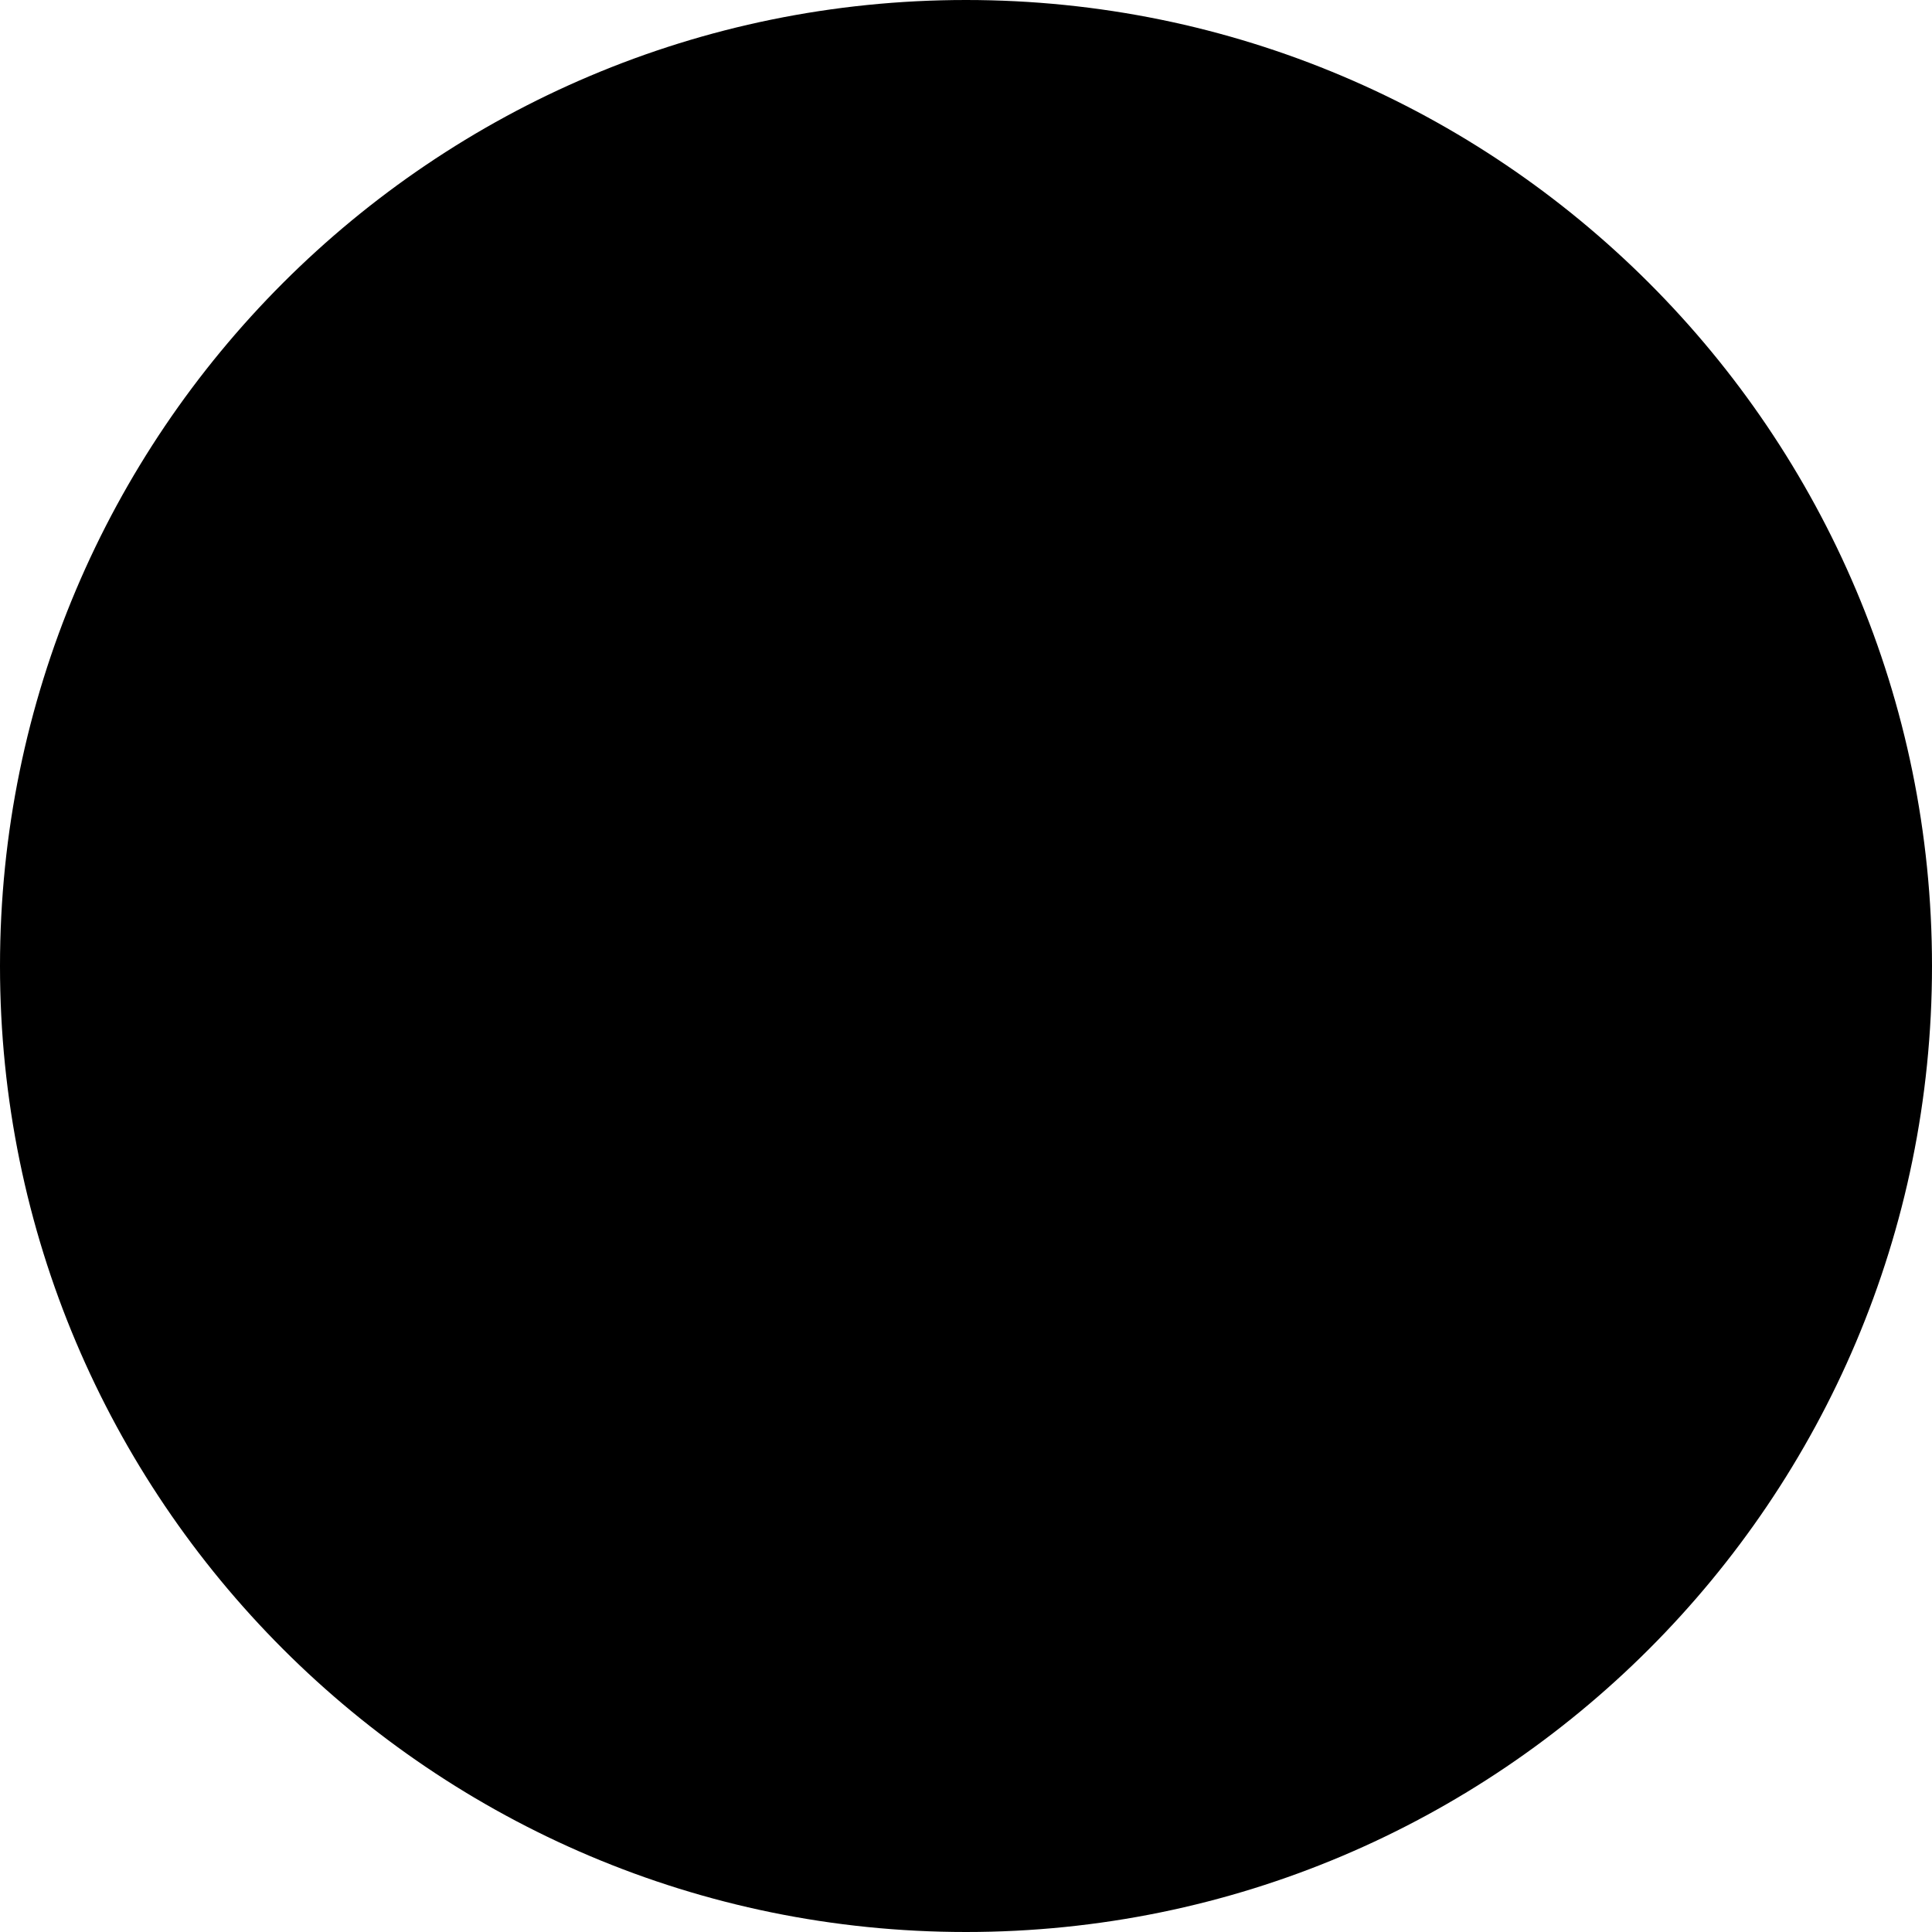
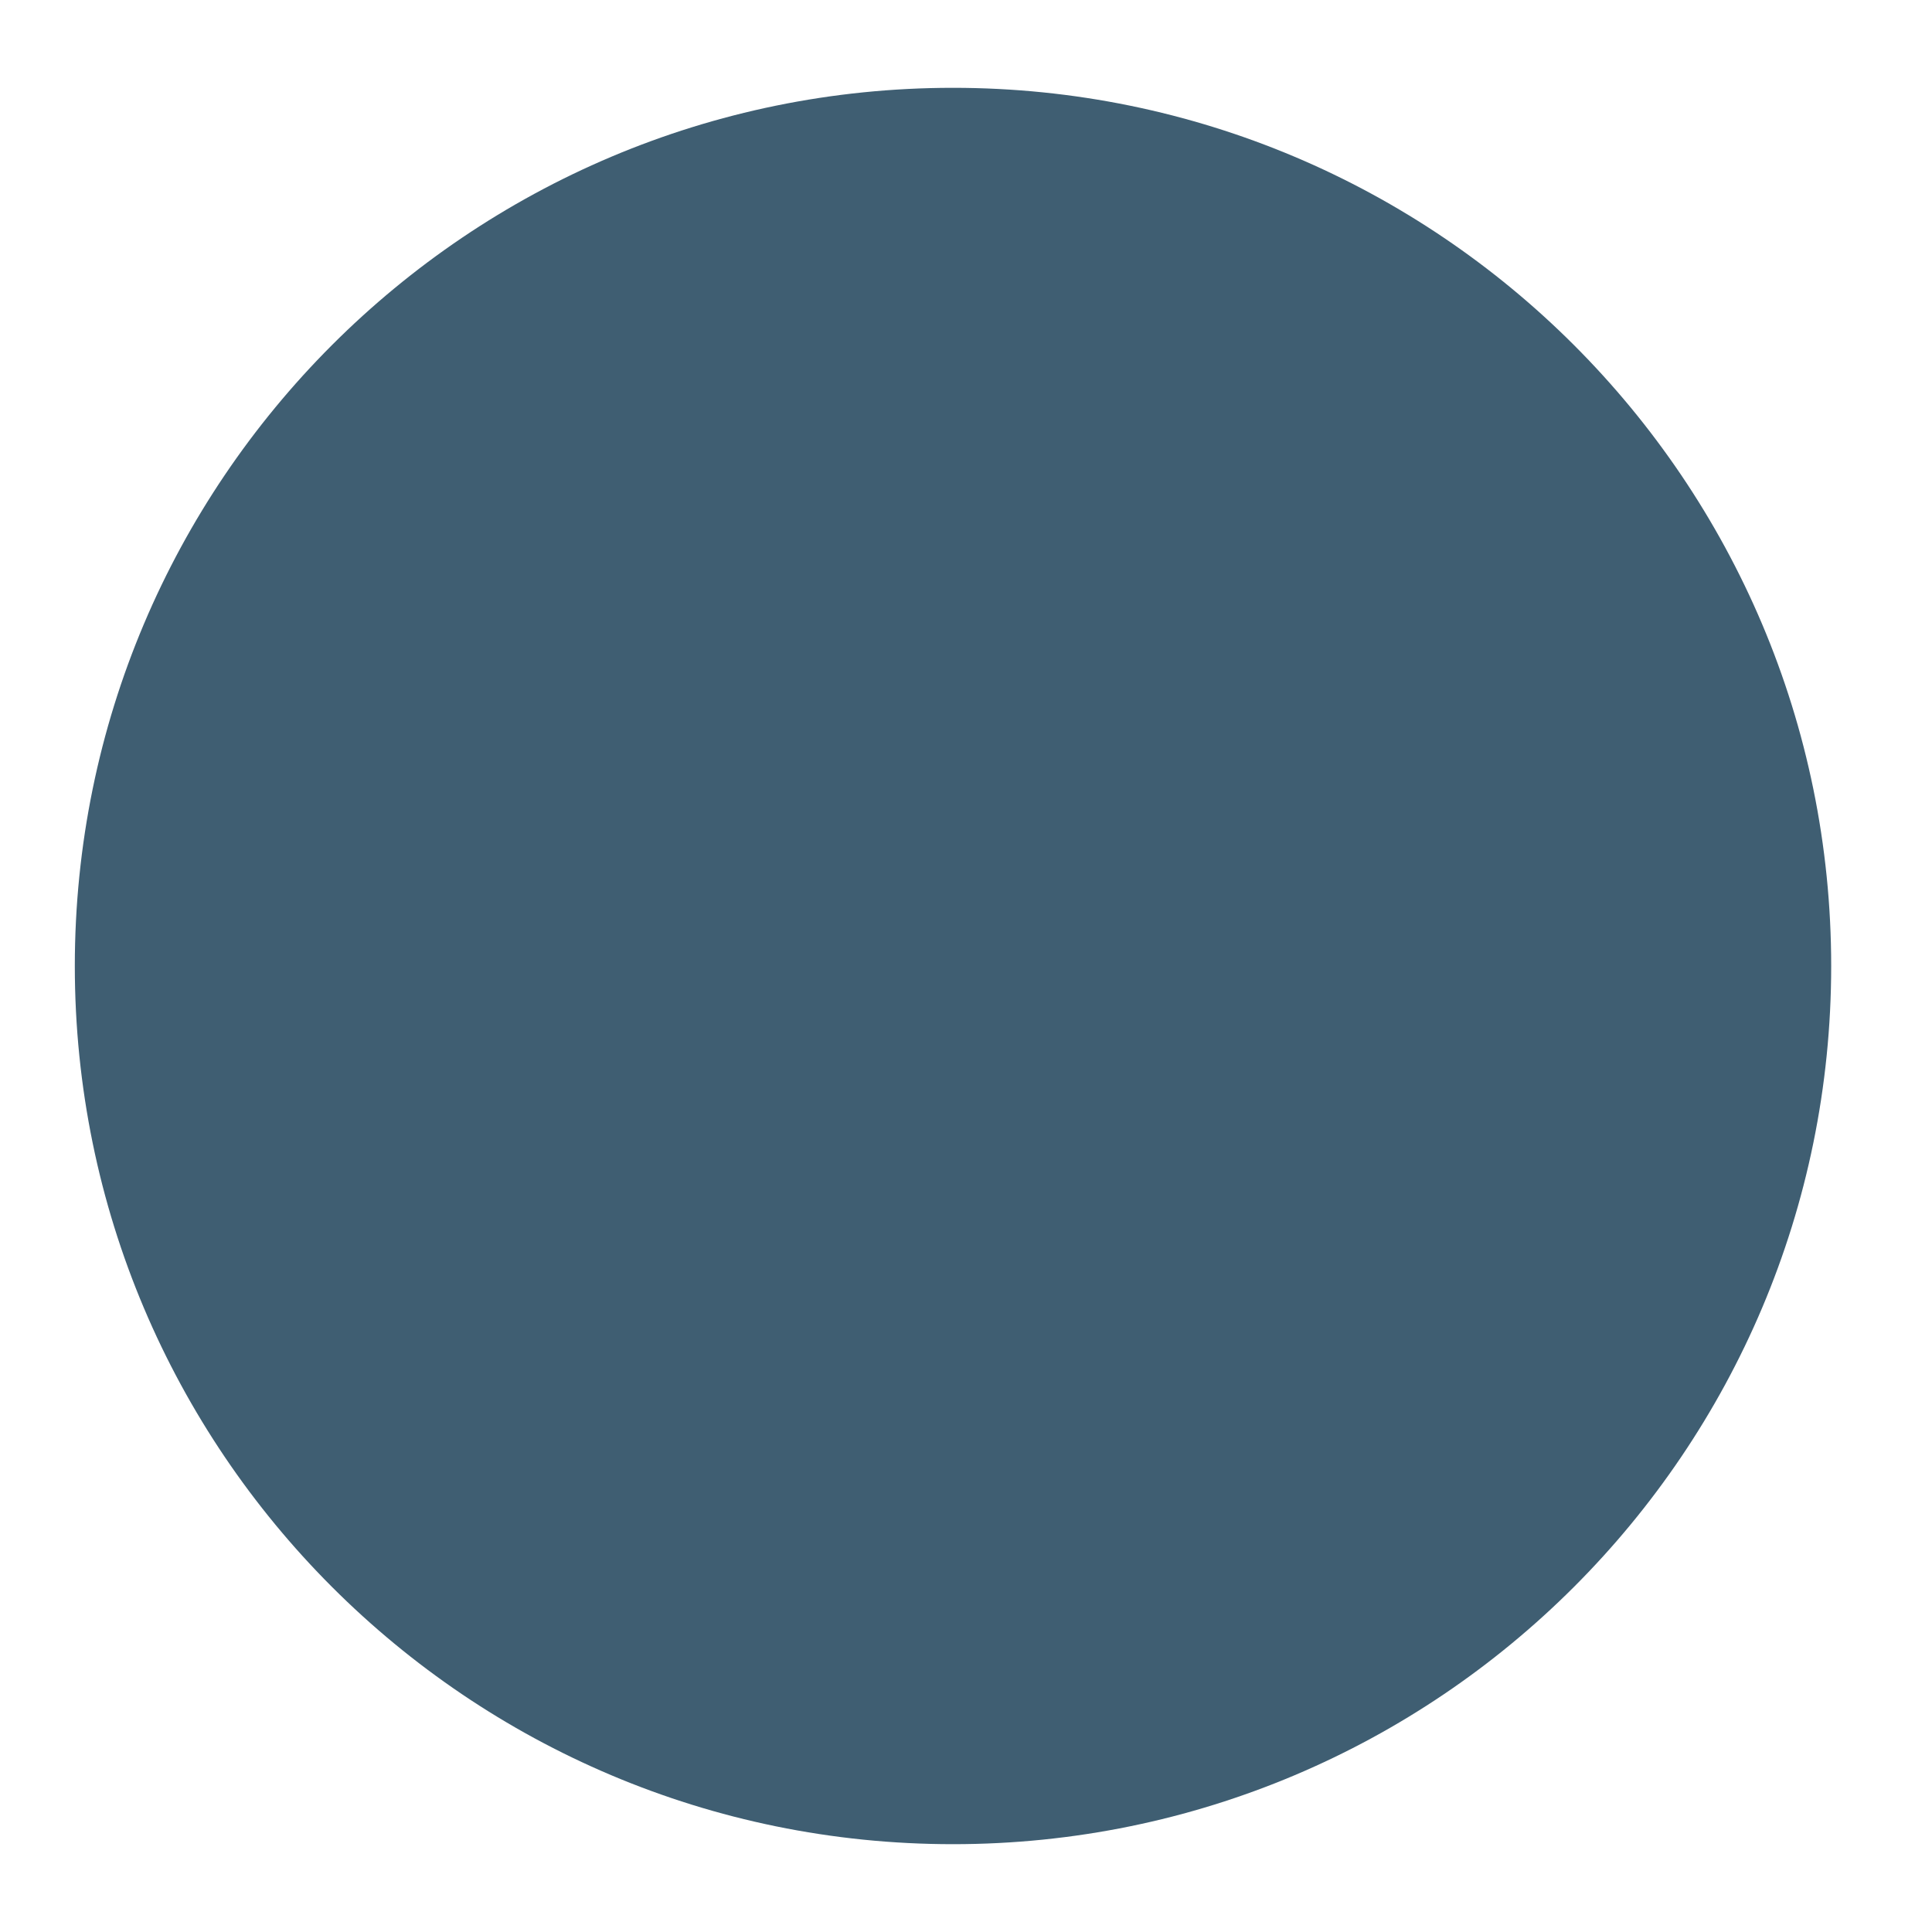
- <svg xmlns="http://www.w3.org/2000/svg" width="10" height="10" viewBox="0 0 10 10" fill="none">
-   <path d="M0 5C0 2.239 2.239 0 5 0C7.761 0 10 2.239 10 5C10 7.761 7.761 10 5 10C2.239 10 0 7.761 0 5Z" fill="black" />
+ <svg xmlns="http://www.w3.org/2000/svg" width="11" height="11" viewBox="0 0 11 11" fill="none">
+   <path d="M0.426 5.5C0.426 2.739 2.664 0.5 5.426 0.5C8.187 0.5 10.426 2.739 10.426 5.5C10.426 8.261 8.187 10.5 5.426 10.5C2.664 10.5 0.426 8.261 0.426 5.5Z" fill="#3F5E72" />
</svg>
